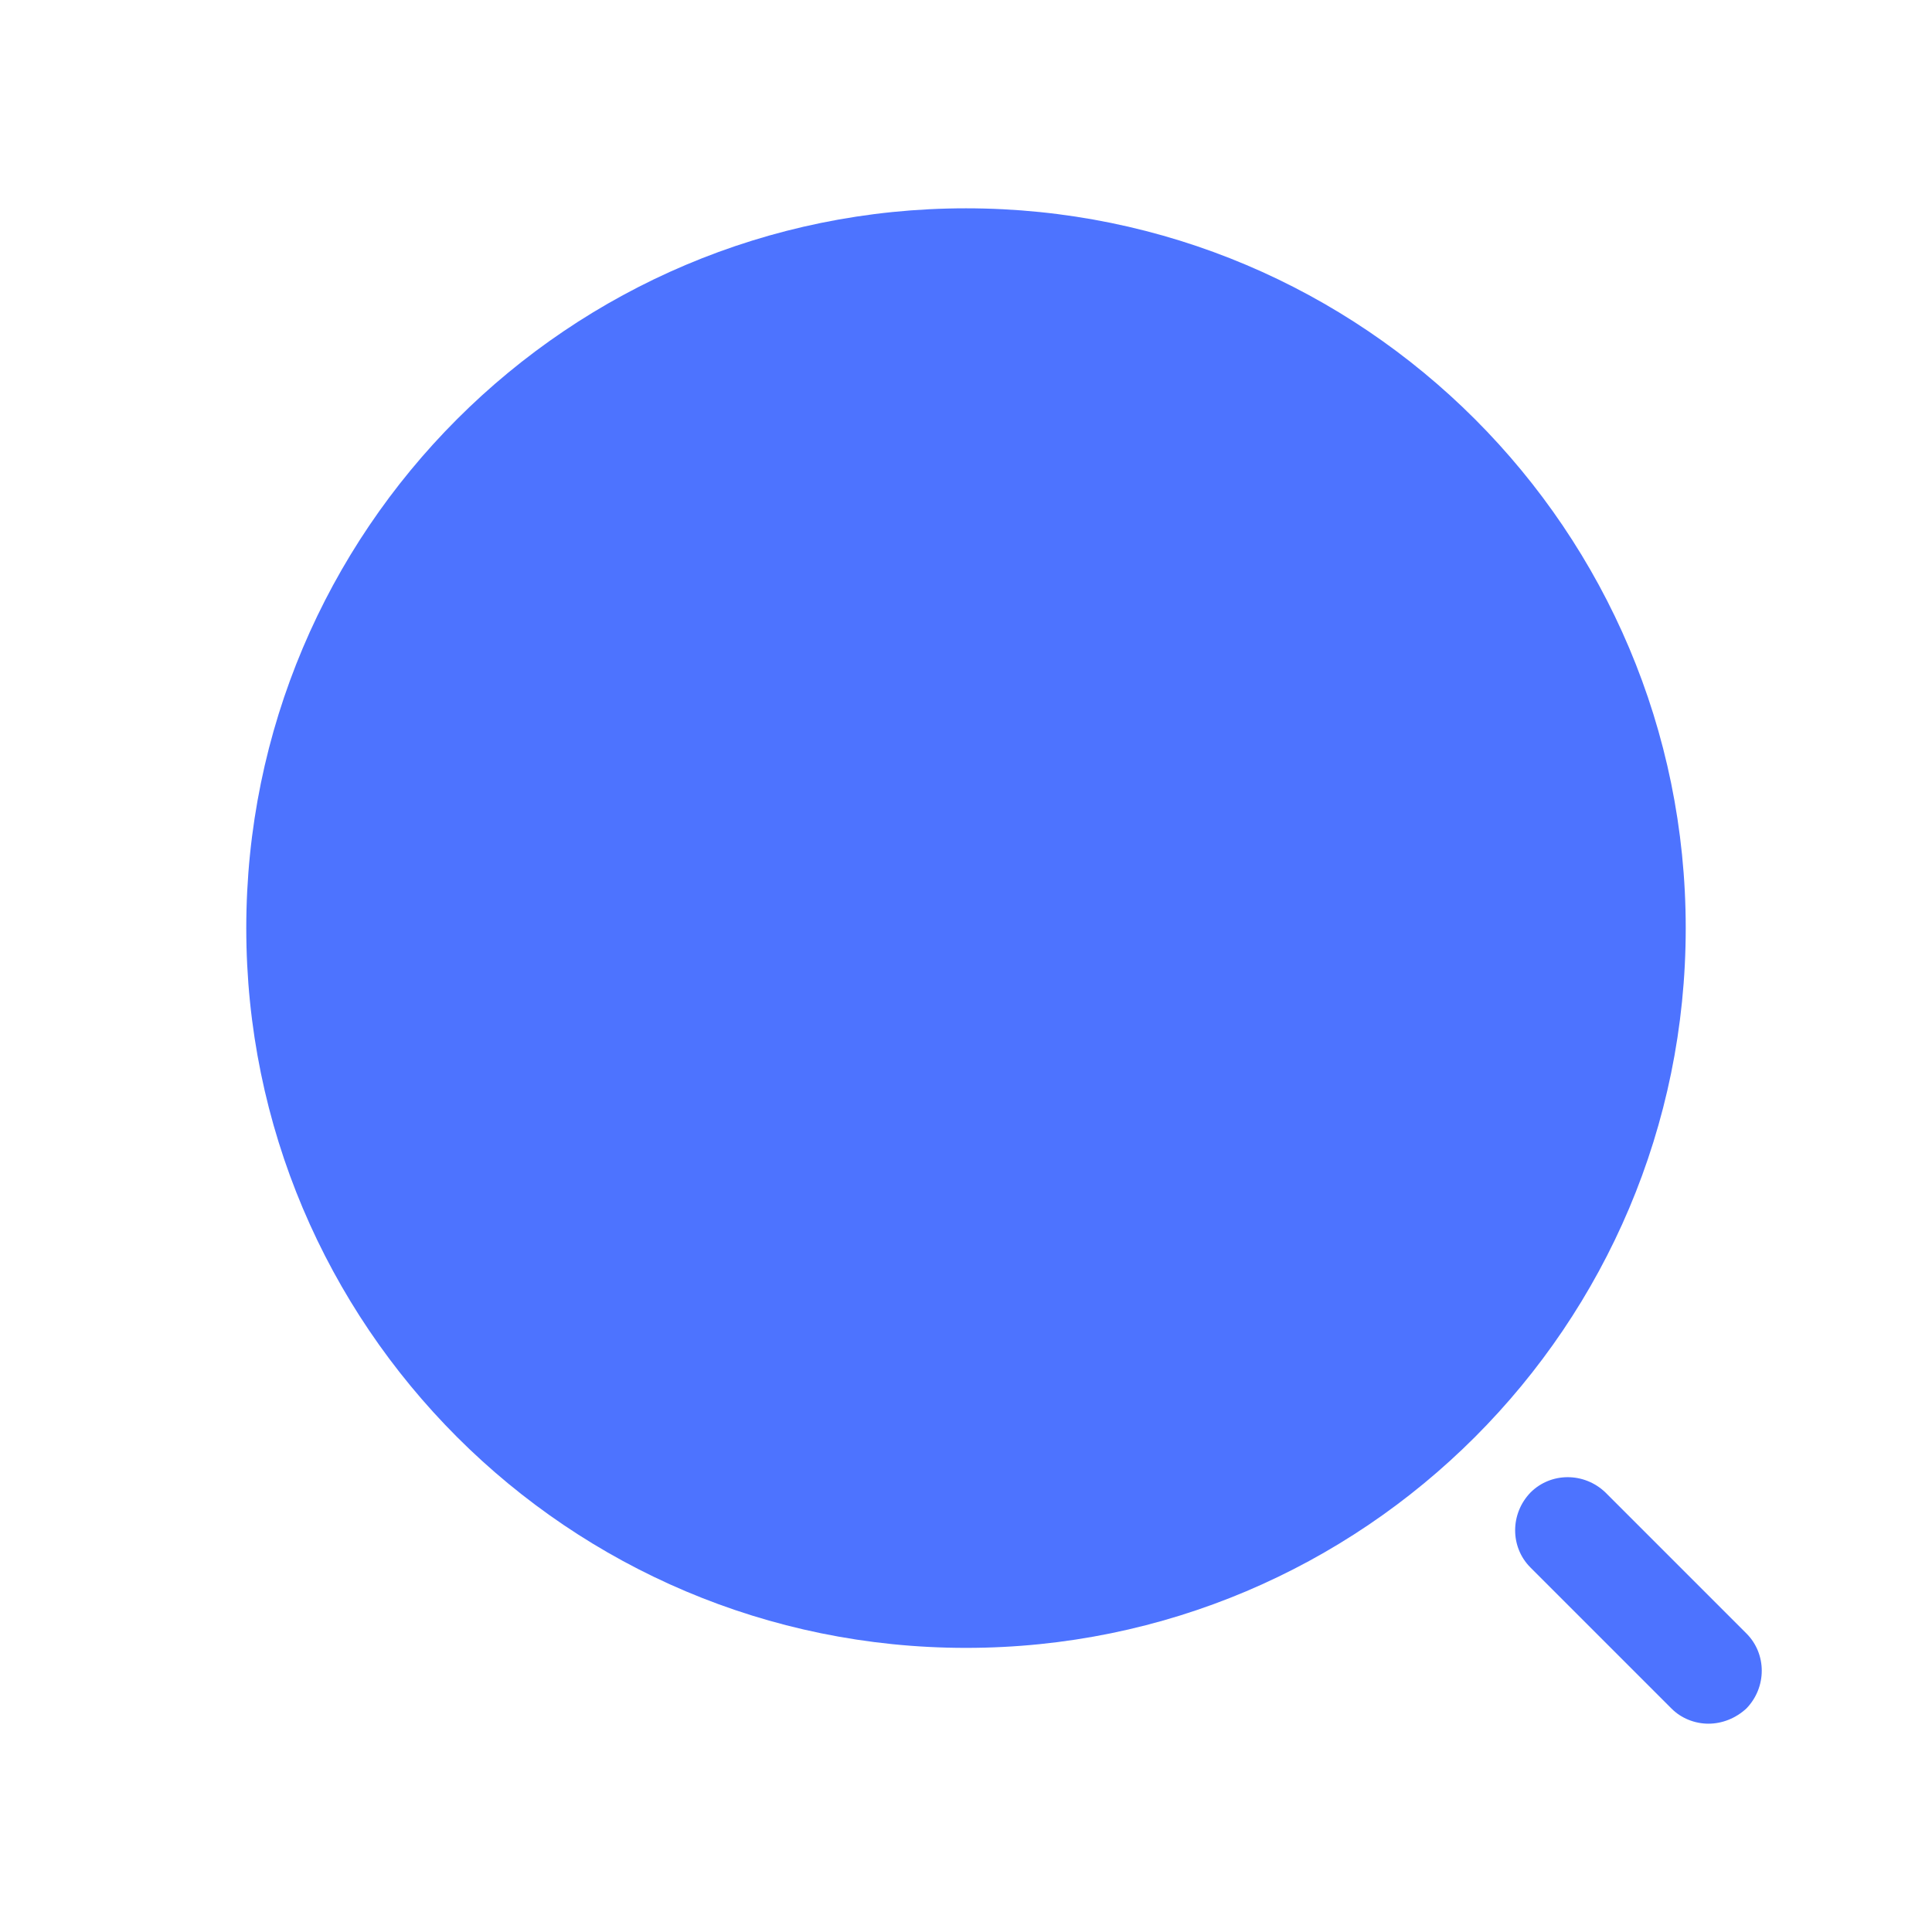
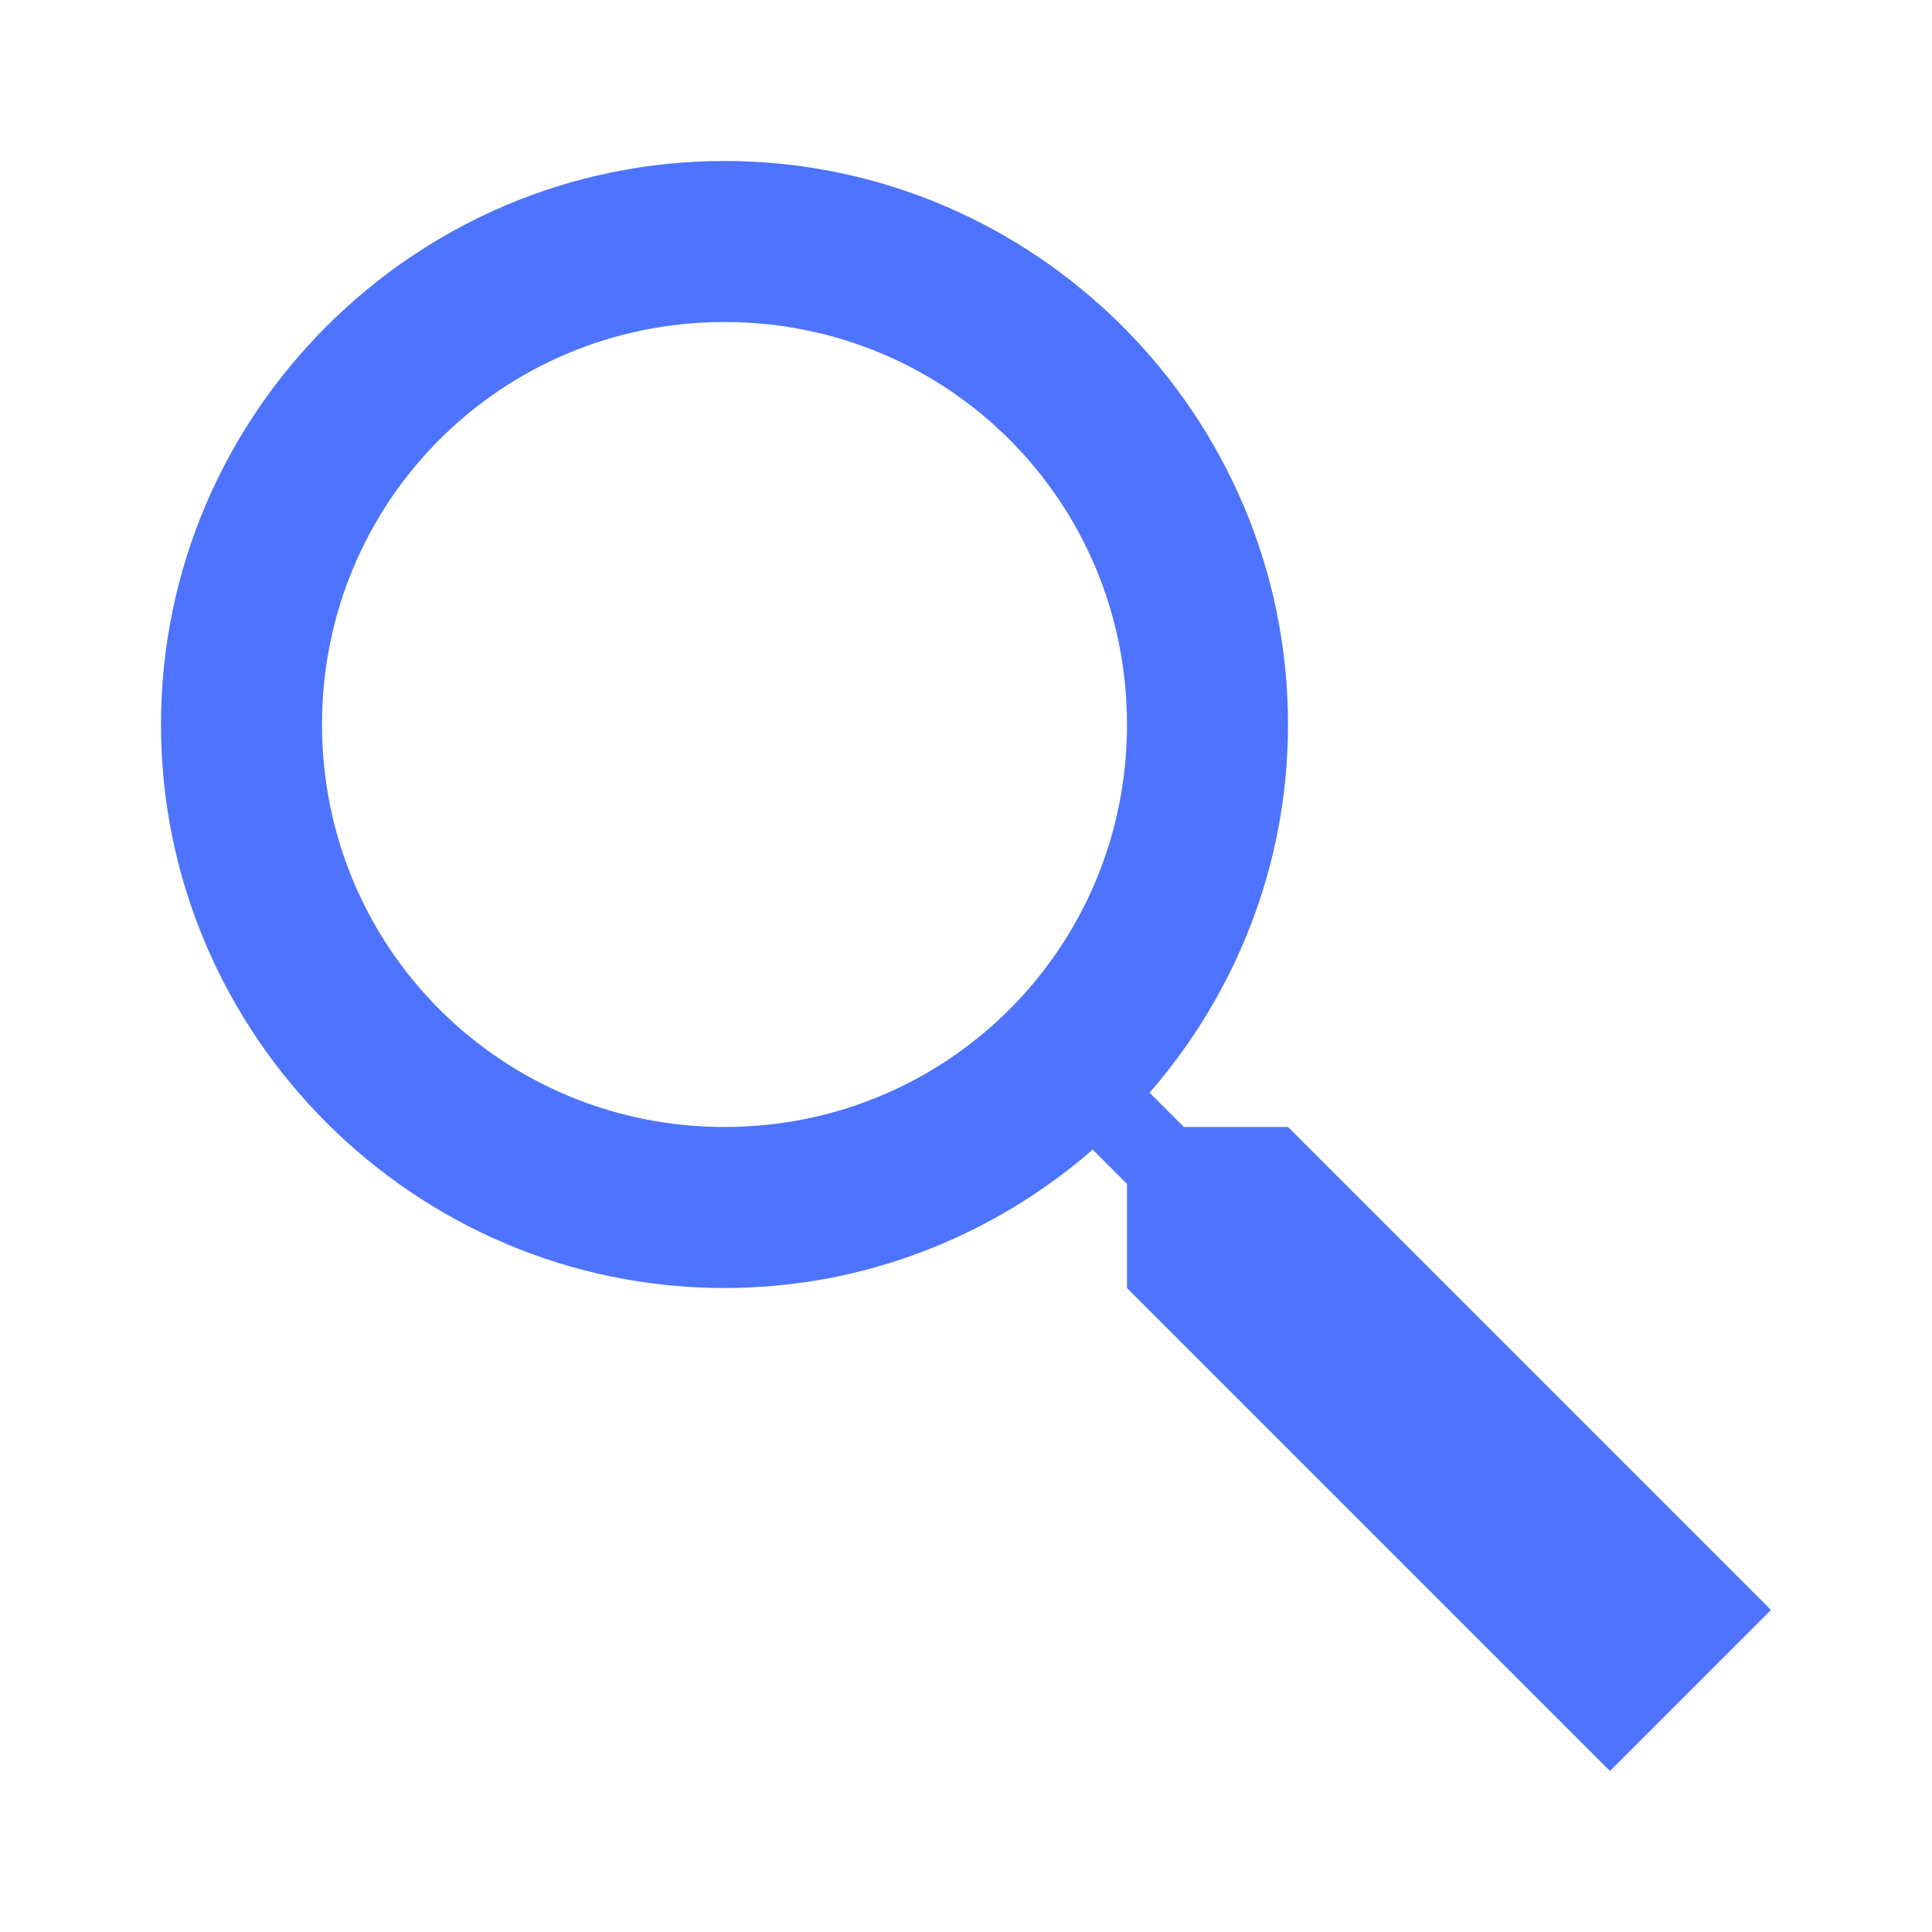
- <svg xmlns="http://www.w3.org/2000/svg" width="17" height="17" viewBox="0 0 17 17" fill="none">
-   <path d="M8.5 14.5C11.998 14.5 14.833 11.664 14.833 8.167C14.833 4.669 11.998 1.833 8.5 1.833C5.002 1.833 2.167 4.669 2.167 8.167C2.167 11.664 5.002 14.5 8.5 14.5Z" fill="#4D73FF" />
-   <path d="M15.033 15.167C14.913 15.167 14.793 15.12 14.707 15.033L13.467 13.793C13.287 13.613 13.287 13.32 13.467 13.133C13.647 12.953 13.94 12.953 14.127 13.133L15.367 14.373C15.547 14.553 15.547 14.847 15.367 15.033C15.273 15.12 15.153 15.167 15.033 15.167Z" fill="#4D73FF" />
+ <svg xmlns="http://www.w3.org/2000/svg" x="0px" y="0px" width="17" height="17" viewBox="0 0 24 24">
+   <path d="M 9 2 C 5.146 2 2 5.146 2 9 C 2 12.854 5.146 16 9 16 C 10.748 16 12.345 15.348 13.574 14.281 L 14 14.707 L 14 16 L 20 22 L 22 20 L 16 14 L 14.707 14 L 14.281 13.574 C 15.348 12.345 16 10.748 16 9 C 16 5.146 12.854 2 9 2 z M 9 4 C 11.773 4 14 6.227 14 9 C 14 11.773 11.773 14 9 14 C 6.227 14 4 11.773 4 9 C 4 6.227 6.227 4 9 4 z" fill="#4D73FF" />
</svg>
